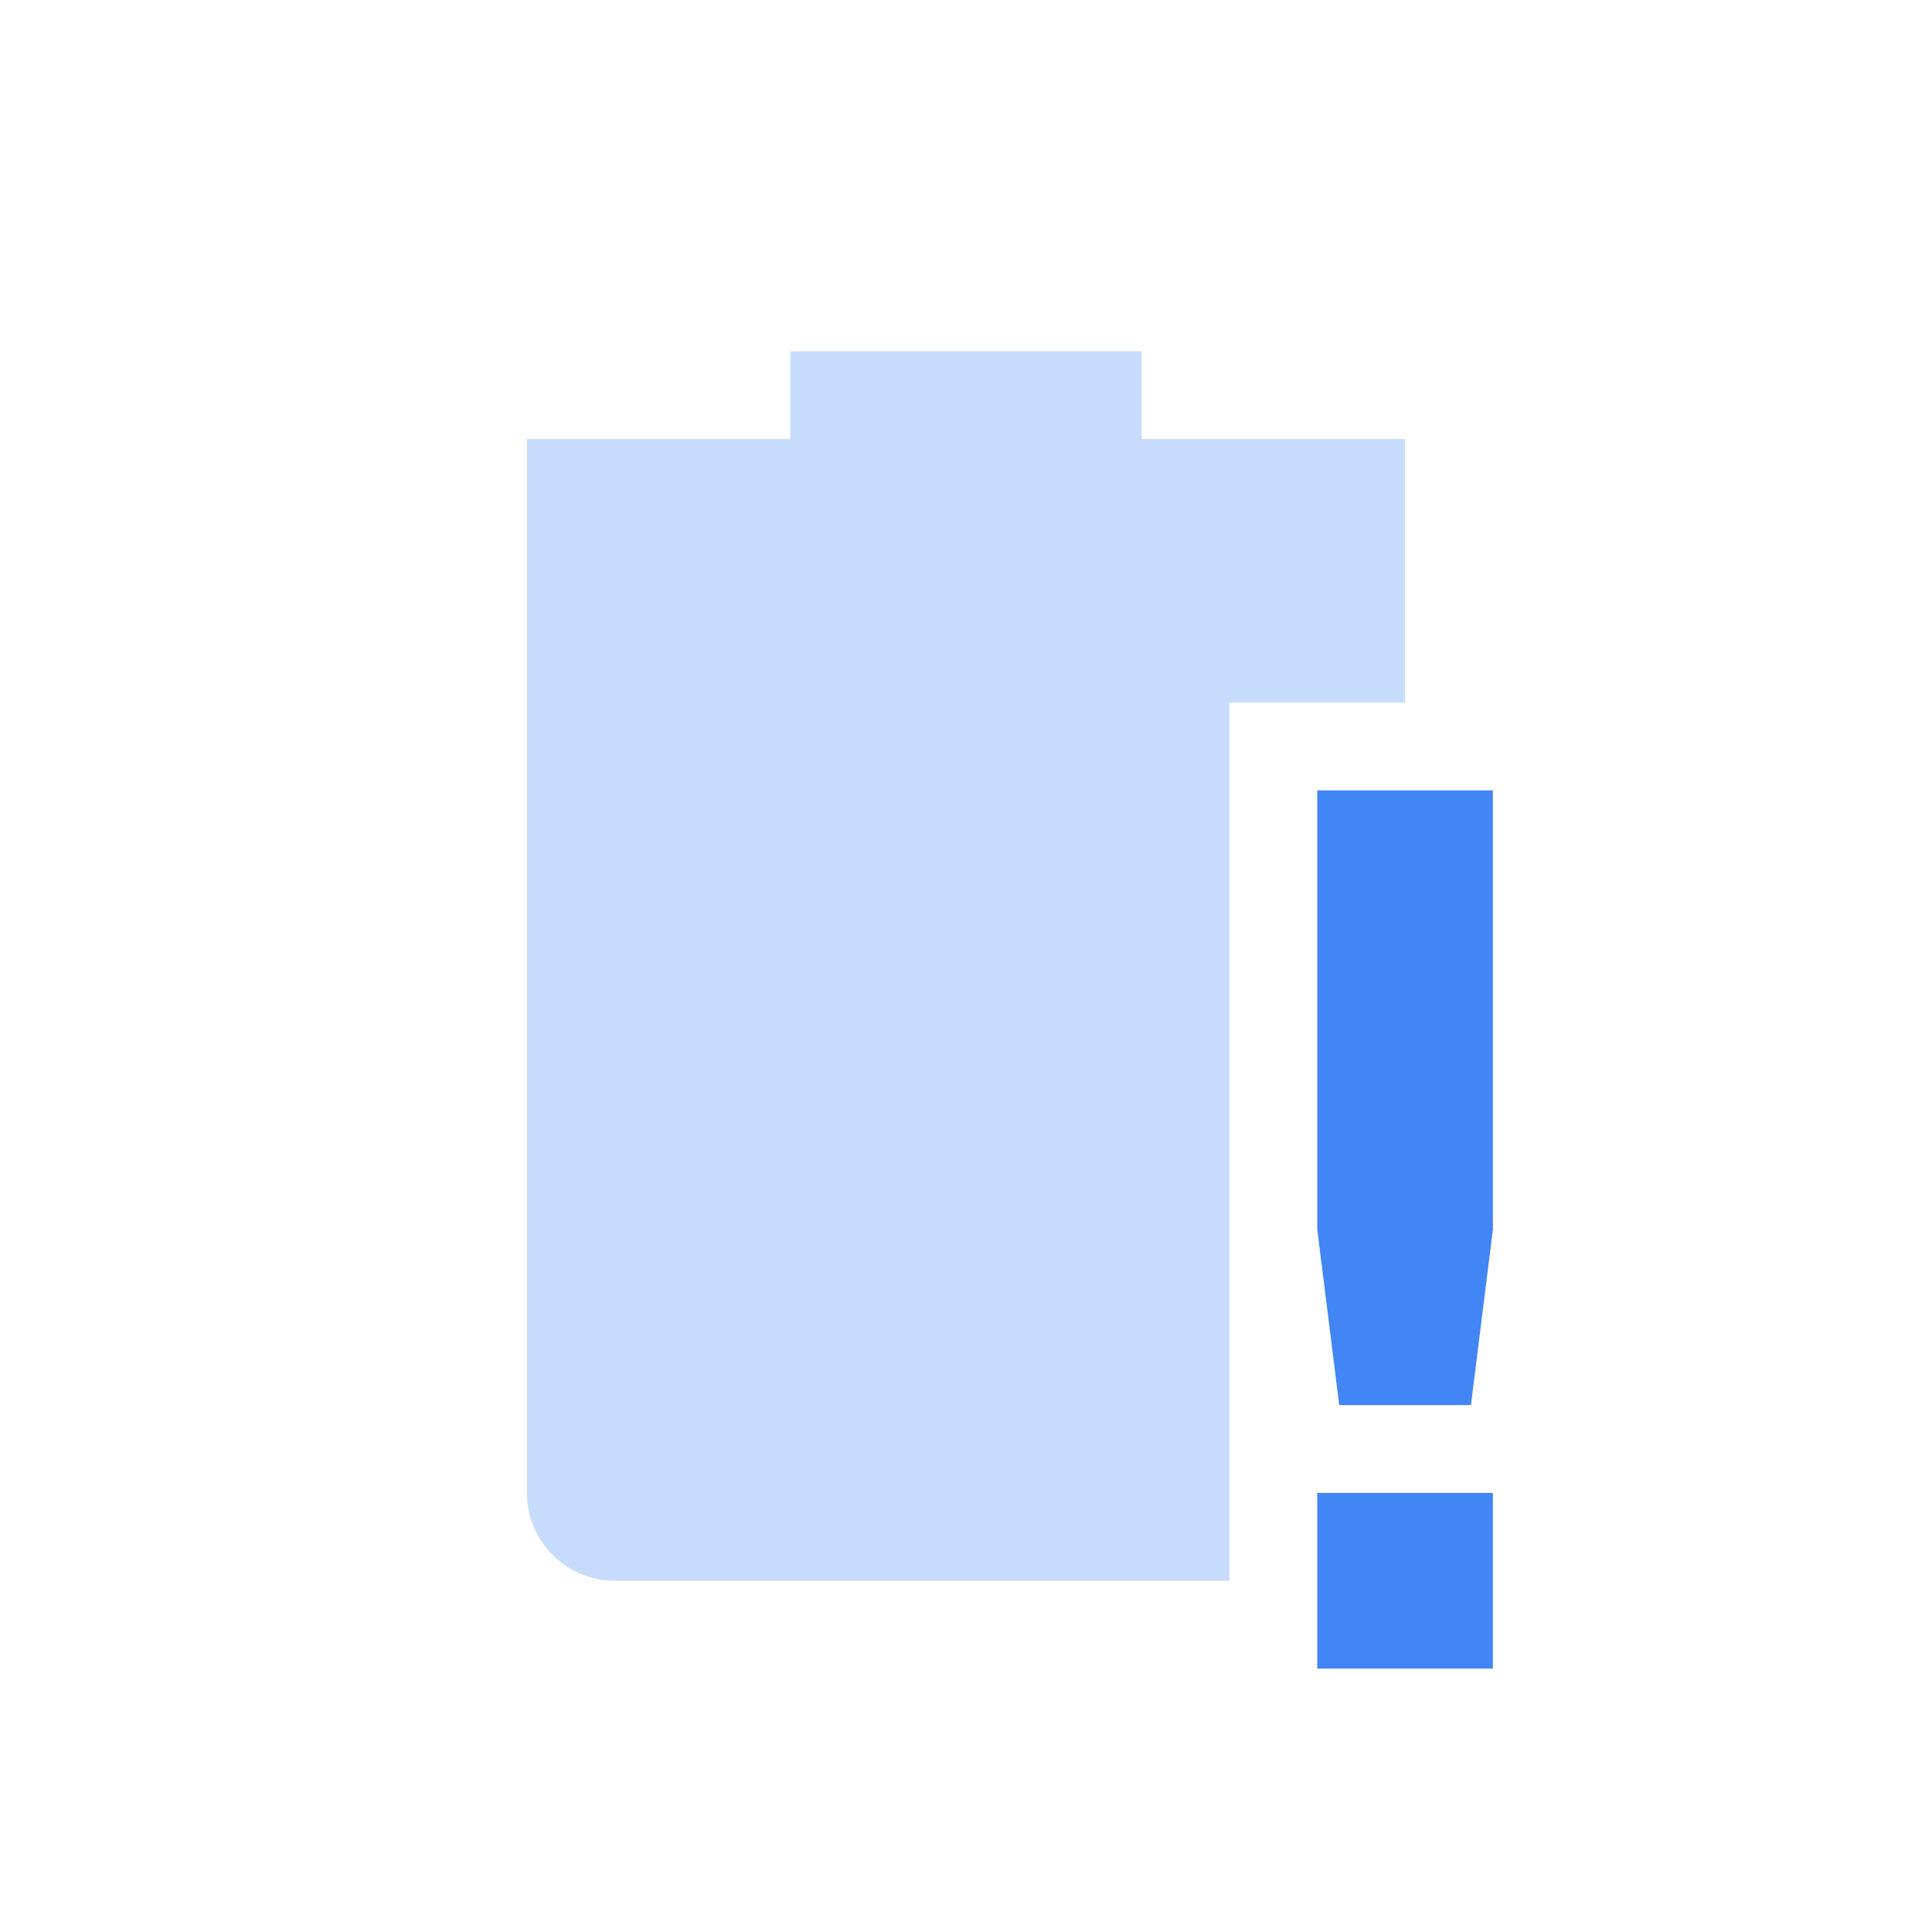
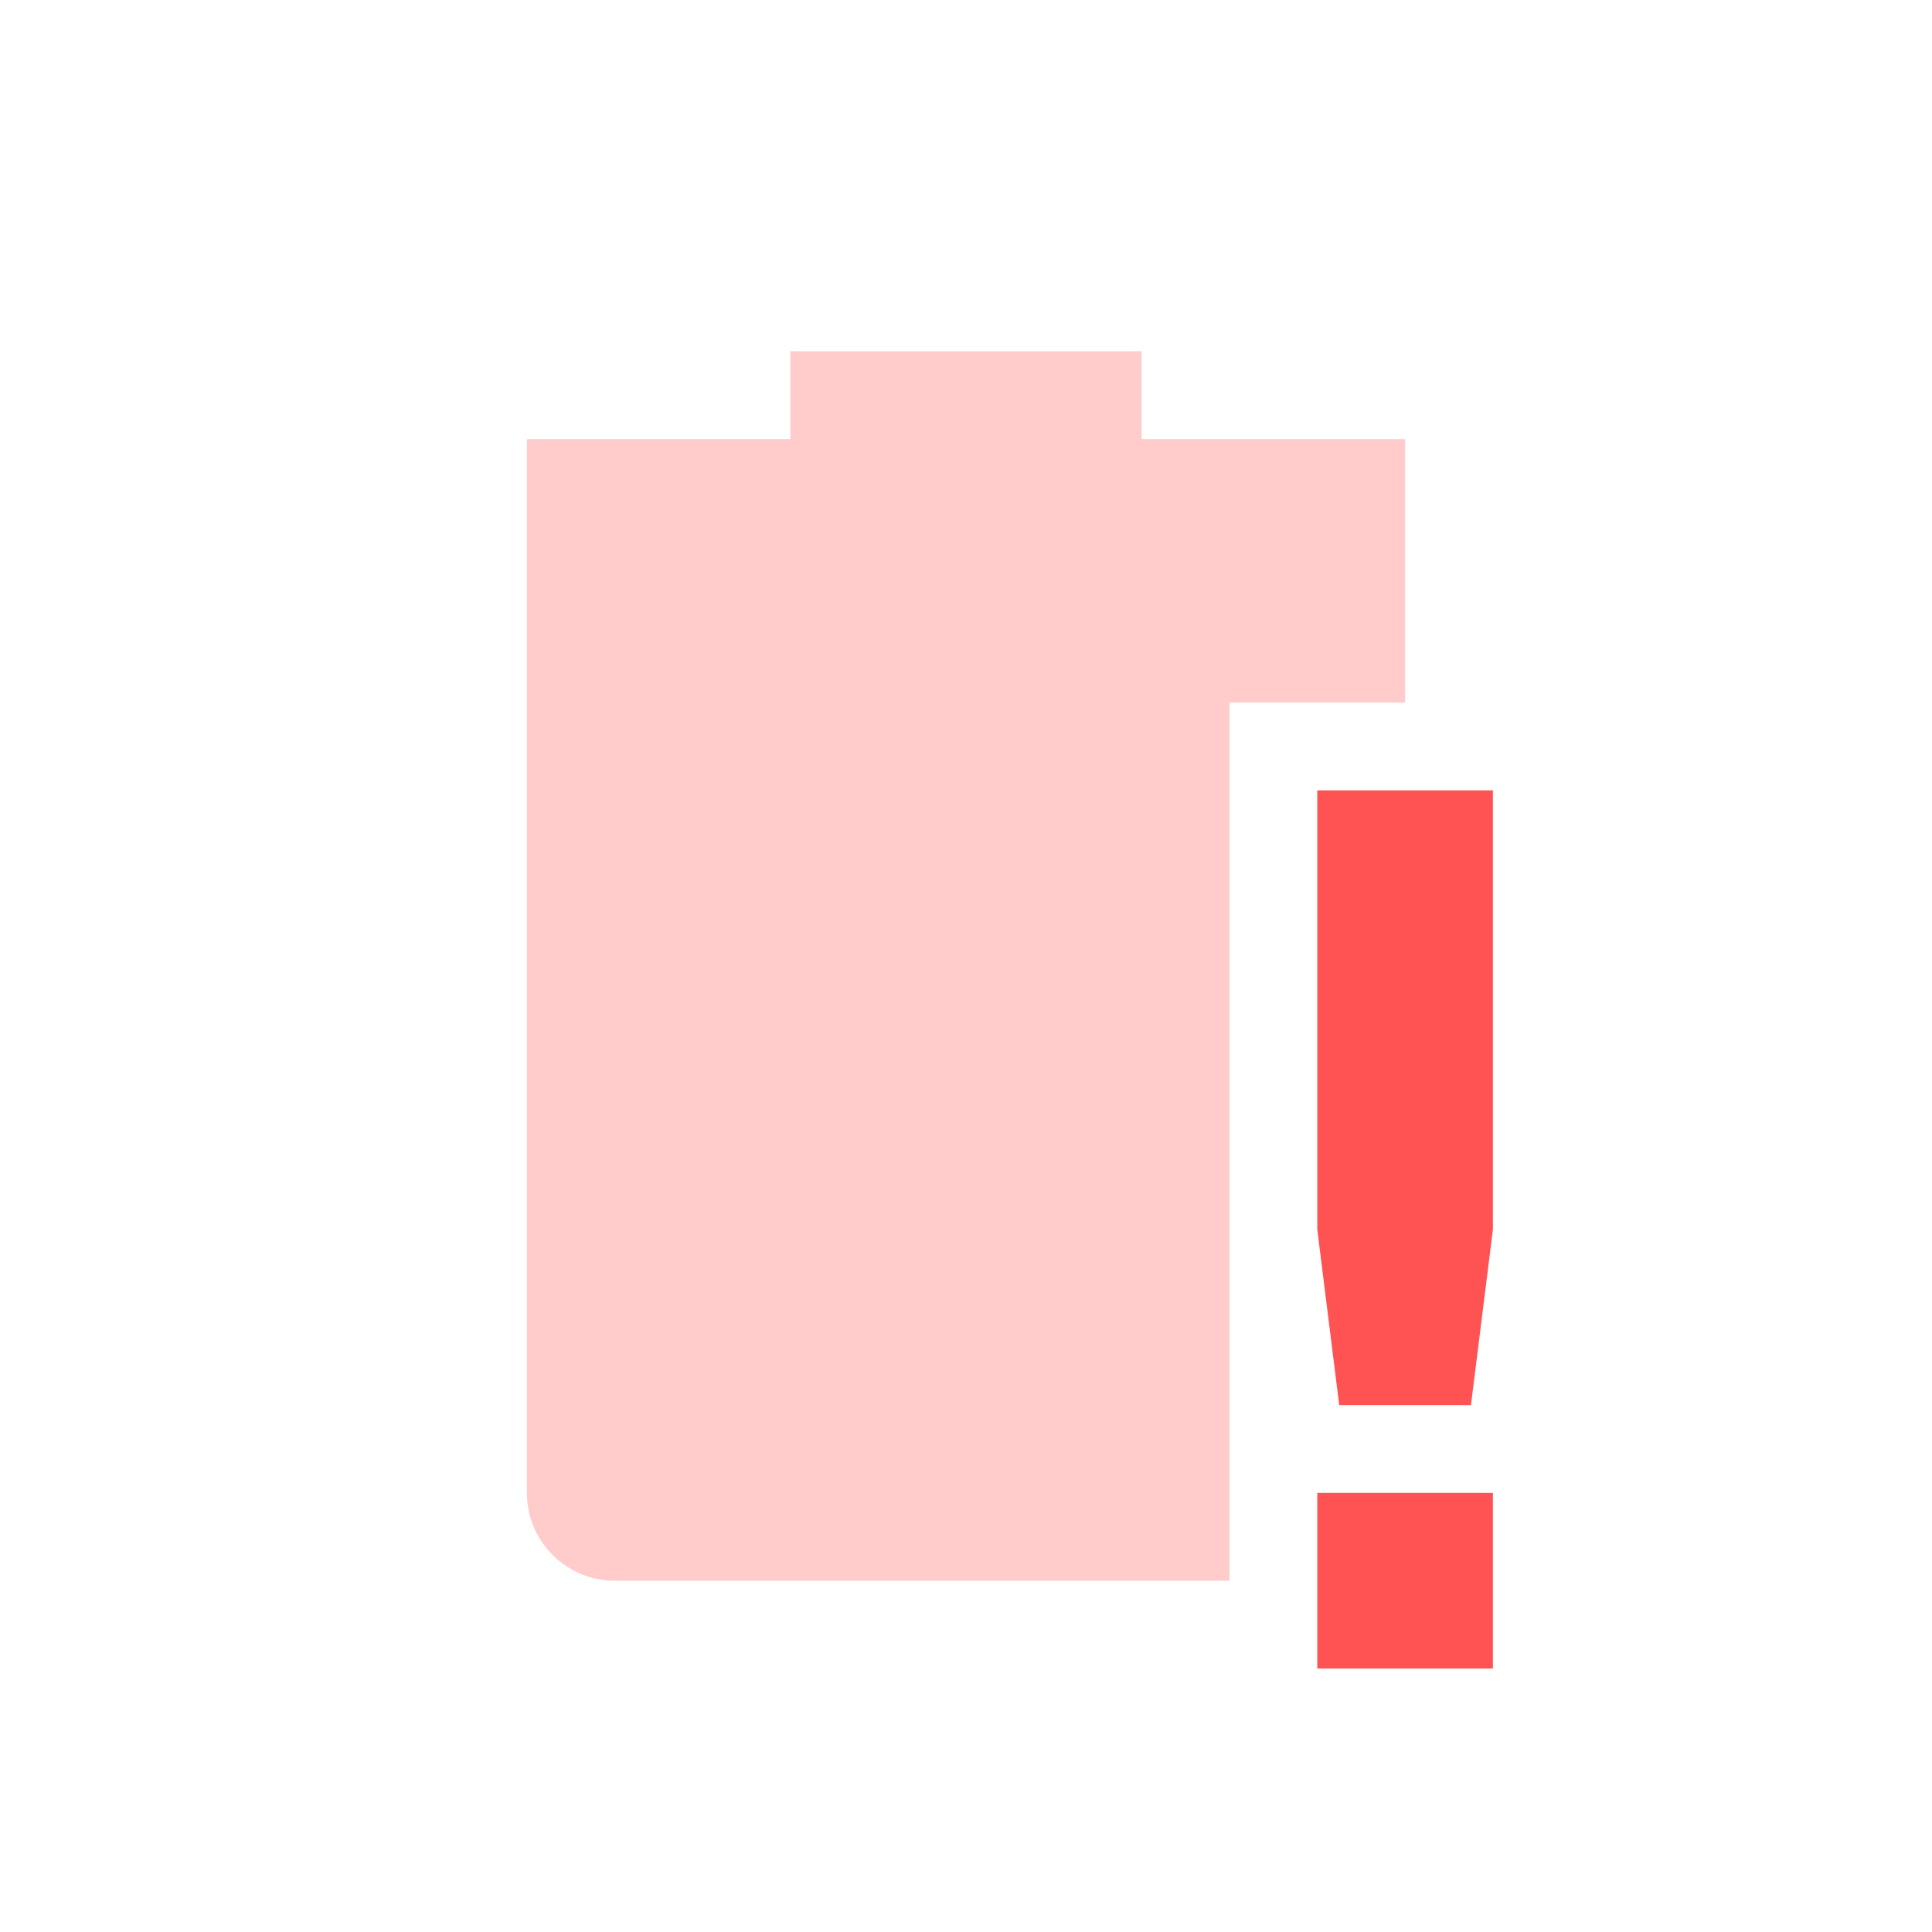
<svg xmlns="http://www.w3.org/2000/svg" width="22" height="22" version="1.1">
  <defs>
    <style id="current-color-scheme" type="text/css">
-    .ColorScheme-Text { color:#dfdfdf; } .ColorScheme-Highlight { color:#4285f4; }
+    .ColorScheme-Text { color:#dfdfdf; } .ColorScheme-Highlight { color:#FF5252; }
  </style>
  </defs>
  <path style="opacity:0.3;fill:currentColor" class="ColorScheme-Highlight" d="M 9 4 L 9 5 L 6 5 L 6 17 C 6 17.55 6.446 18 7 18 L 14 18 L 14 8 L 16 8 L 16 5 L 13 5 L 13 4 L 9 4 z" />
  <path style="fill:currentColor" class="ColorScheme-Highlight" d="M 15,9 V 14 L 15.25,16 H 16.75 L 17,14 V 9 Z M 15,17 V 19 H 17 V 17 Z" />
</svg>
